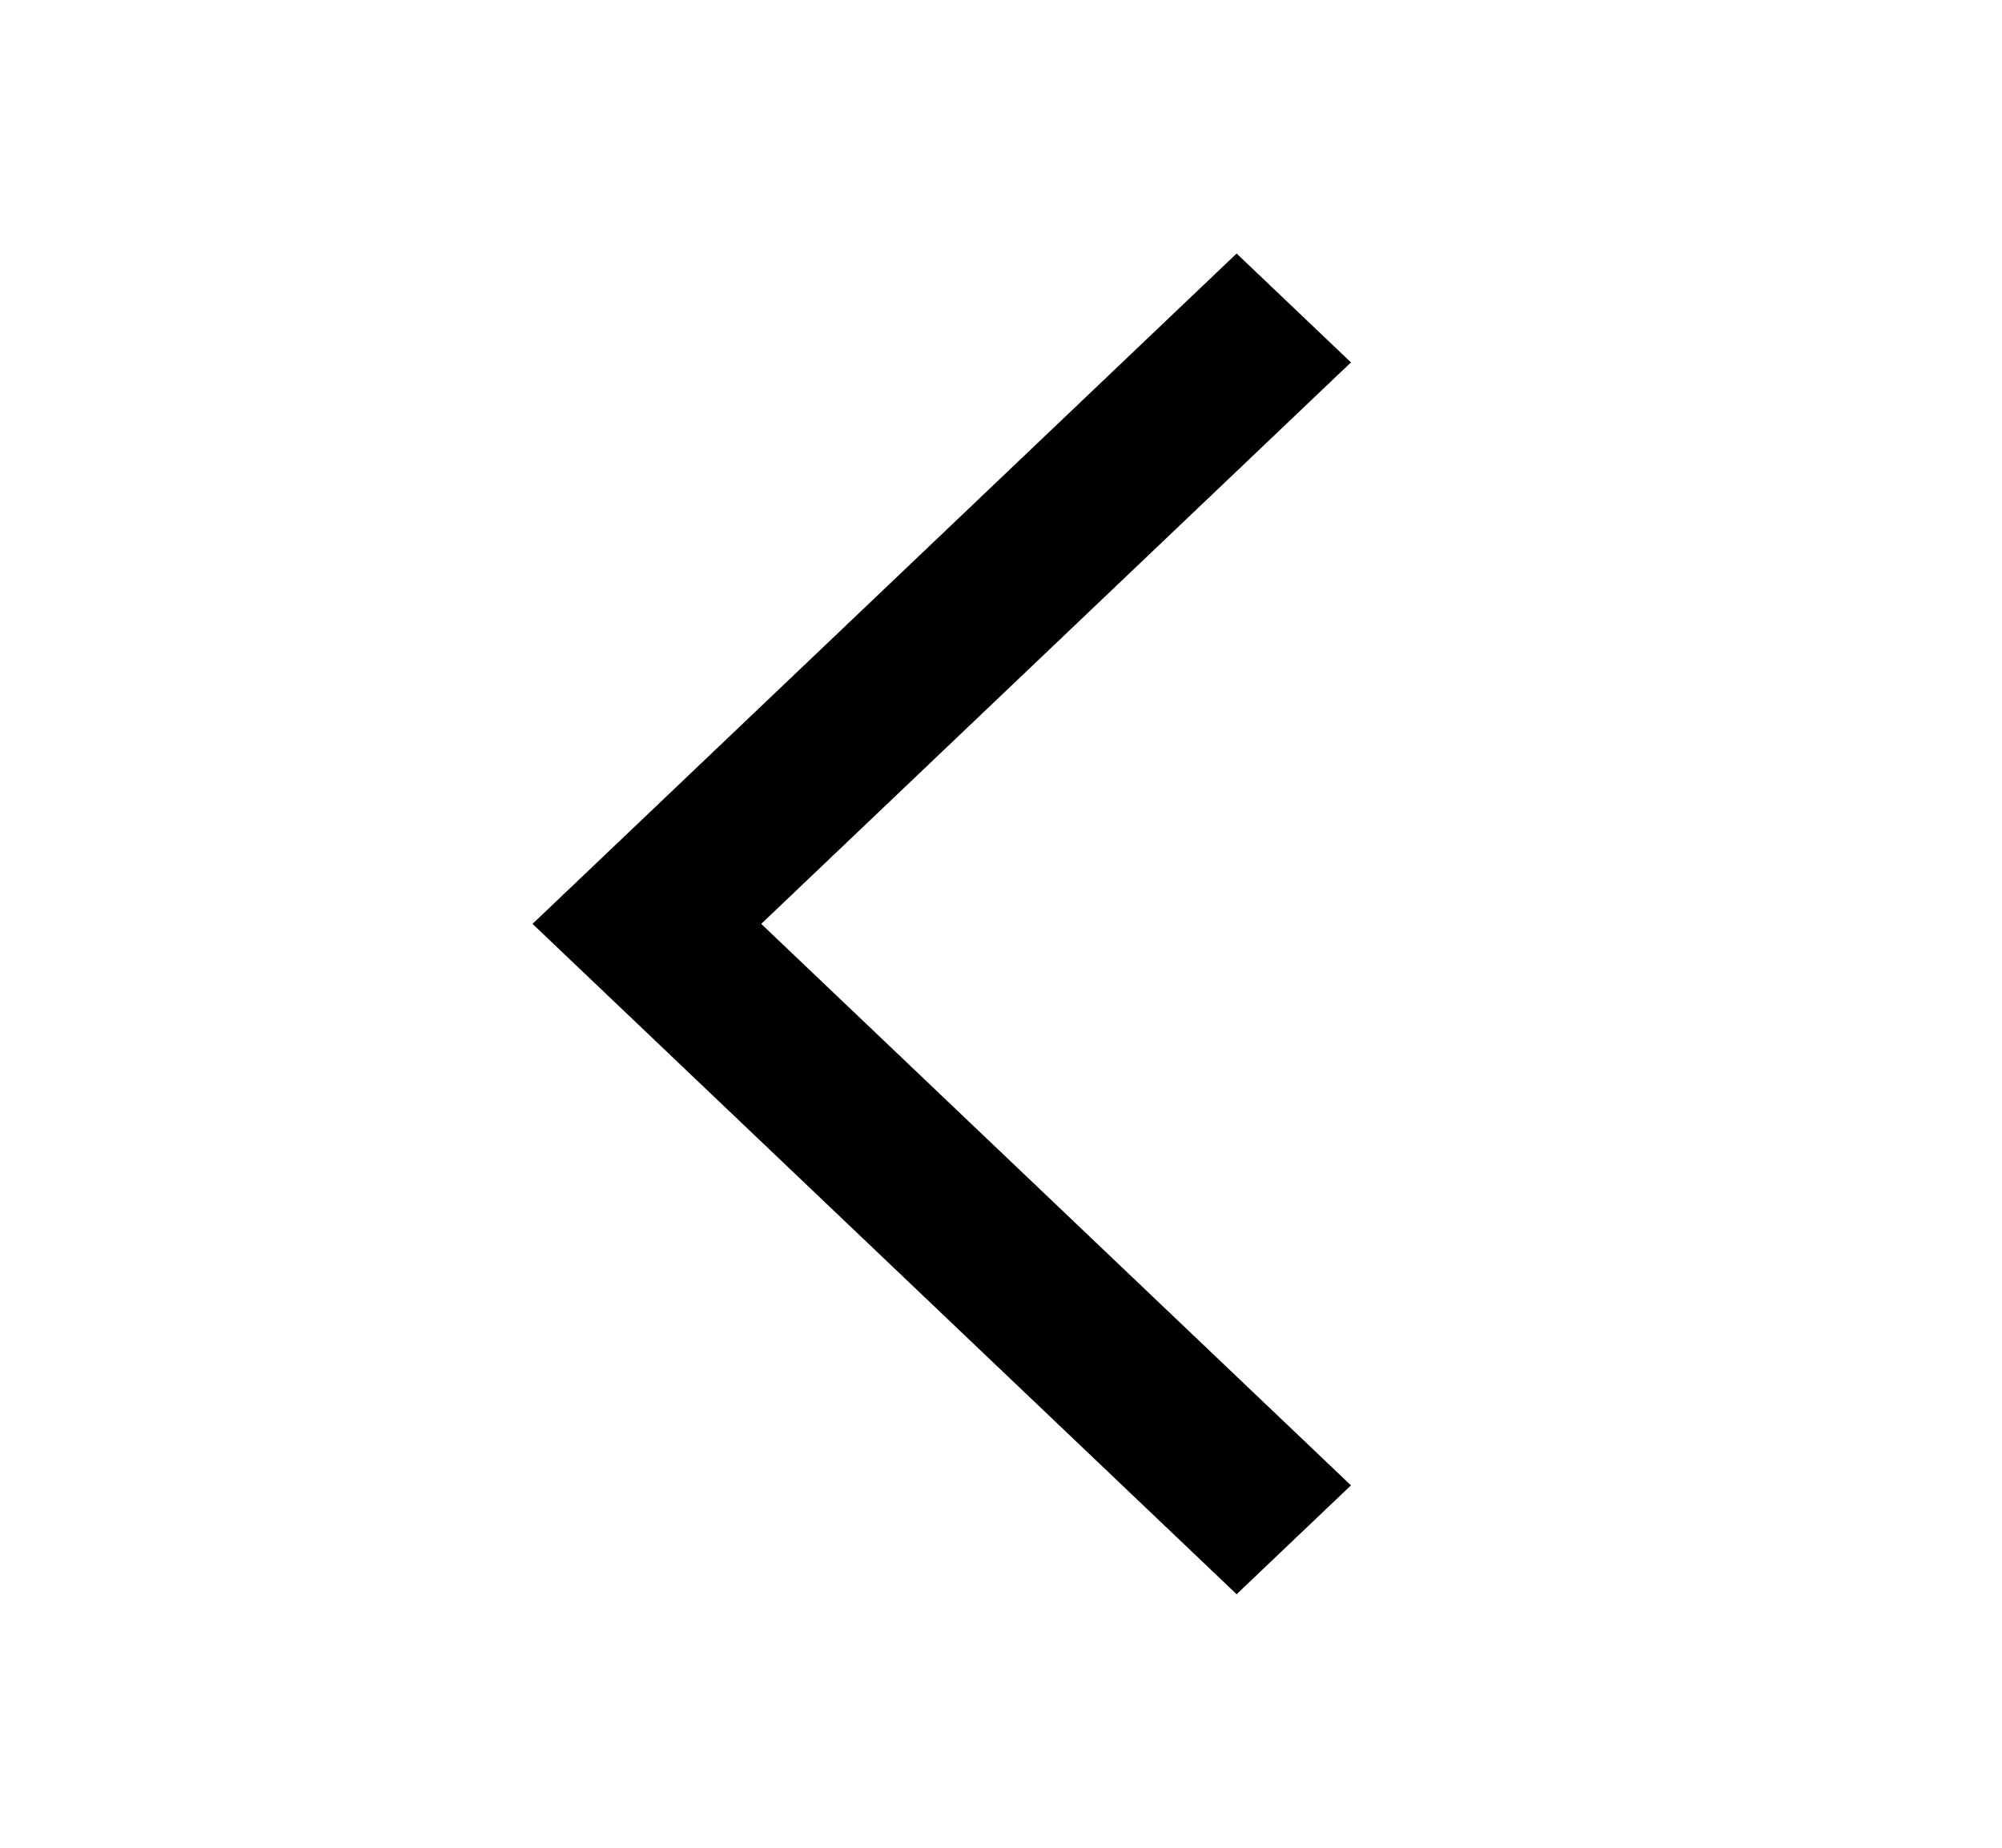
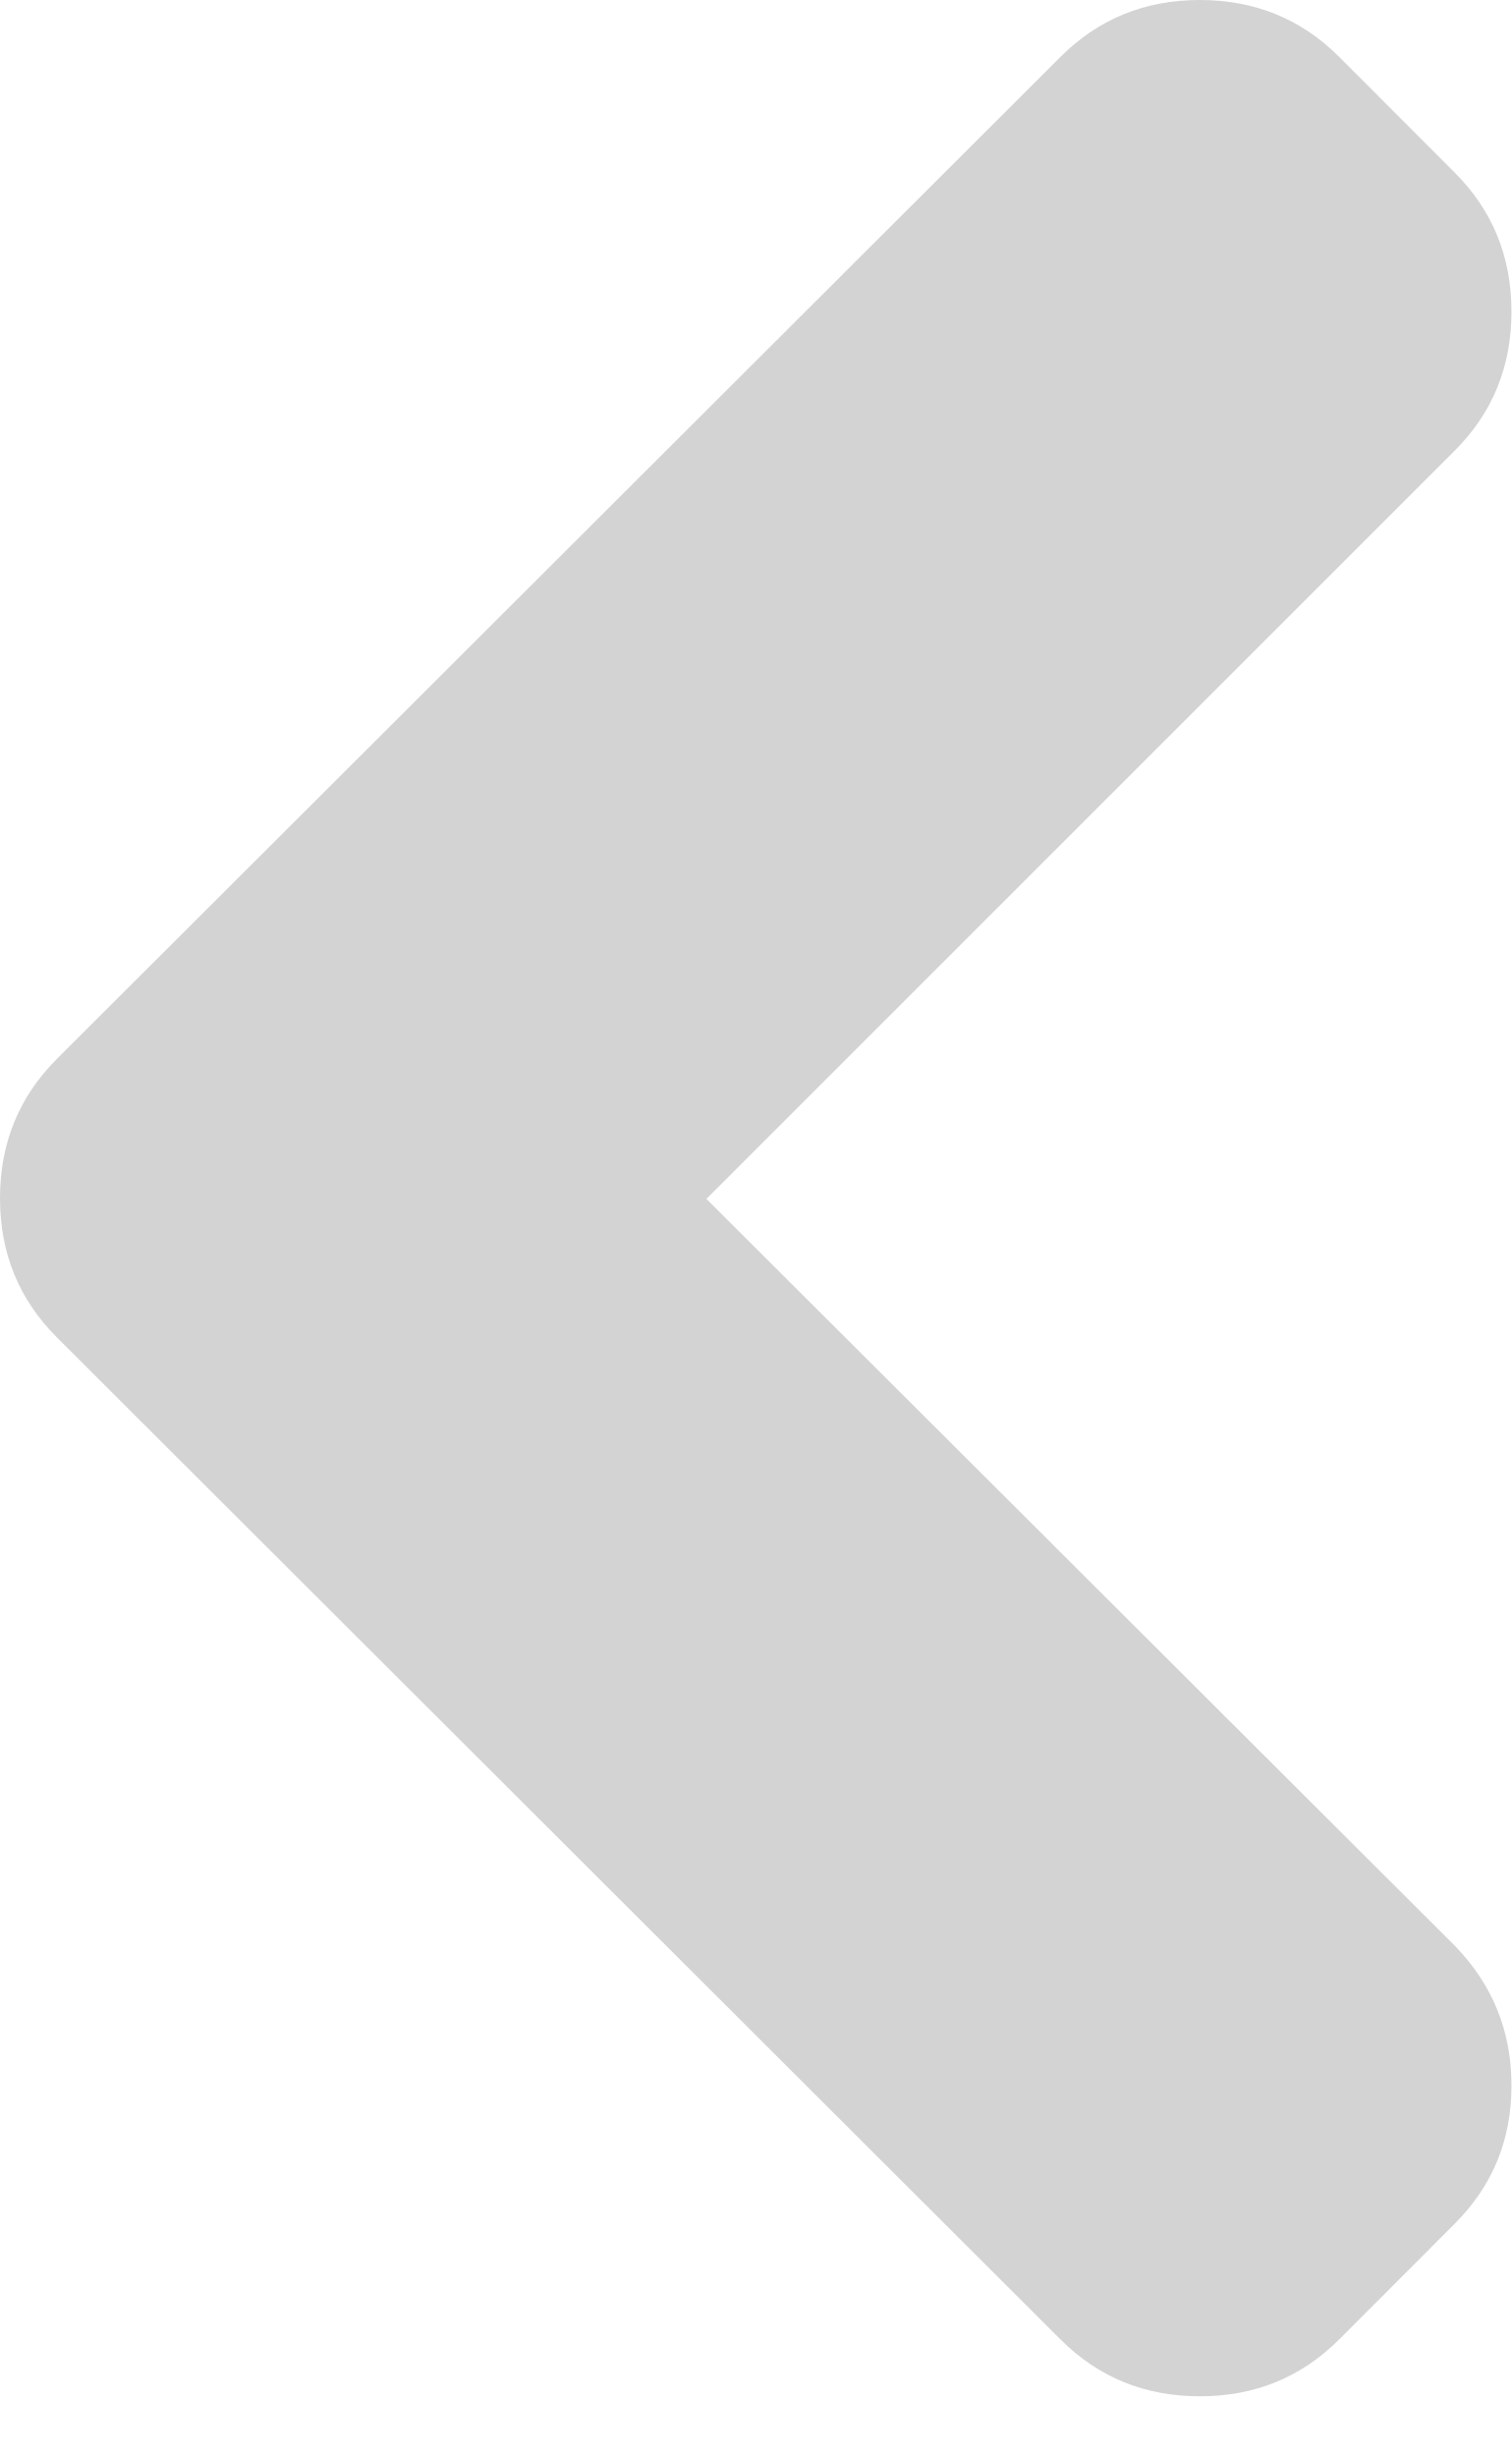
- <svg xmlns="http://www.w3.org/2000/svg" width="26" height="24" viewBox="0 0 26 24" fill="none">
-   <path fill-rule="evenodd" clip-rule="evenodd" d="M9.886 12L17.545 19.293L16.06 20.707L6.916 12L16.06 3.293L17.545 4.707L9.886 12Z" fill="black" />
+ <svg xmlns="http://www.w3.org/2000/svg" width="8" height="13" viewBox="0 0 8 13" fill="none">
+   <path opacity="0.2" d="M3.739 6.346L7.698 2.387C7.9 2.186 8 1.94 8 1.65C8 1.359 7.9 1.113 7.698 0.912L7.088 0.301C6.887 0.1 6.641 0 6.35 0C6.06 0 5.814 0.1 5.613 0.301L0.301 5.605C0.1 5.806 0 6.052 0 6.342C0 6.633 0.1 6.878 0.301 7.079L5.613 12.383C5.814 12.584 6.06 12.684 6.35 12.684C6.641 12.684 6.887 12.584 7.088 12.383L7.698 11.772C7.9 11.571 8 11.327 8 11.039C8 10.751 7.9 10.504 7.698 10.297L3.739 6.346Z" fill="#222222" />
</svg>
